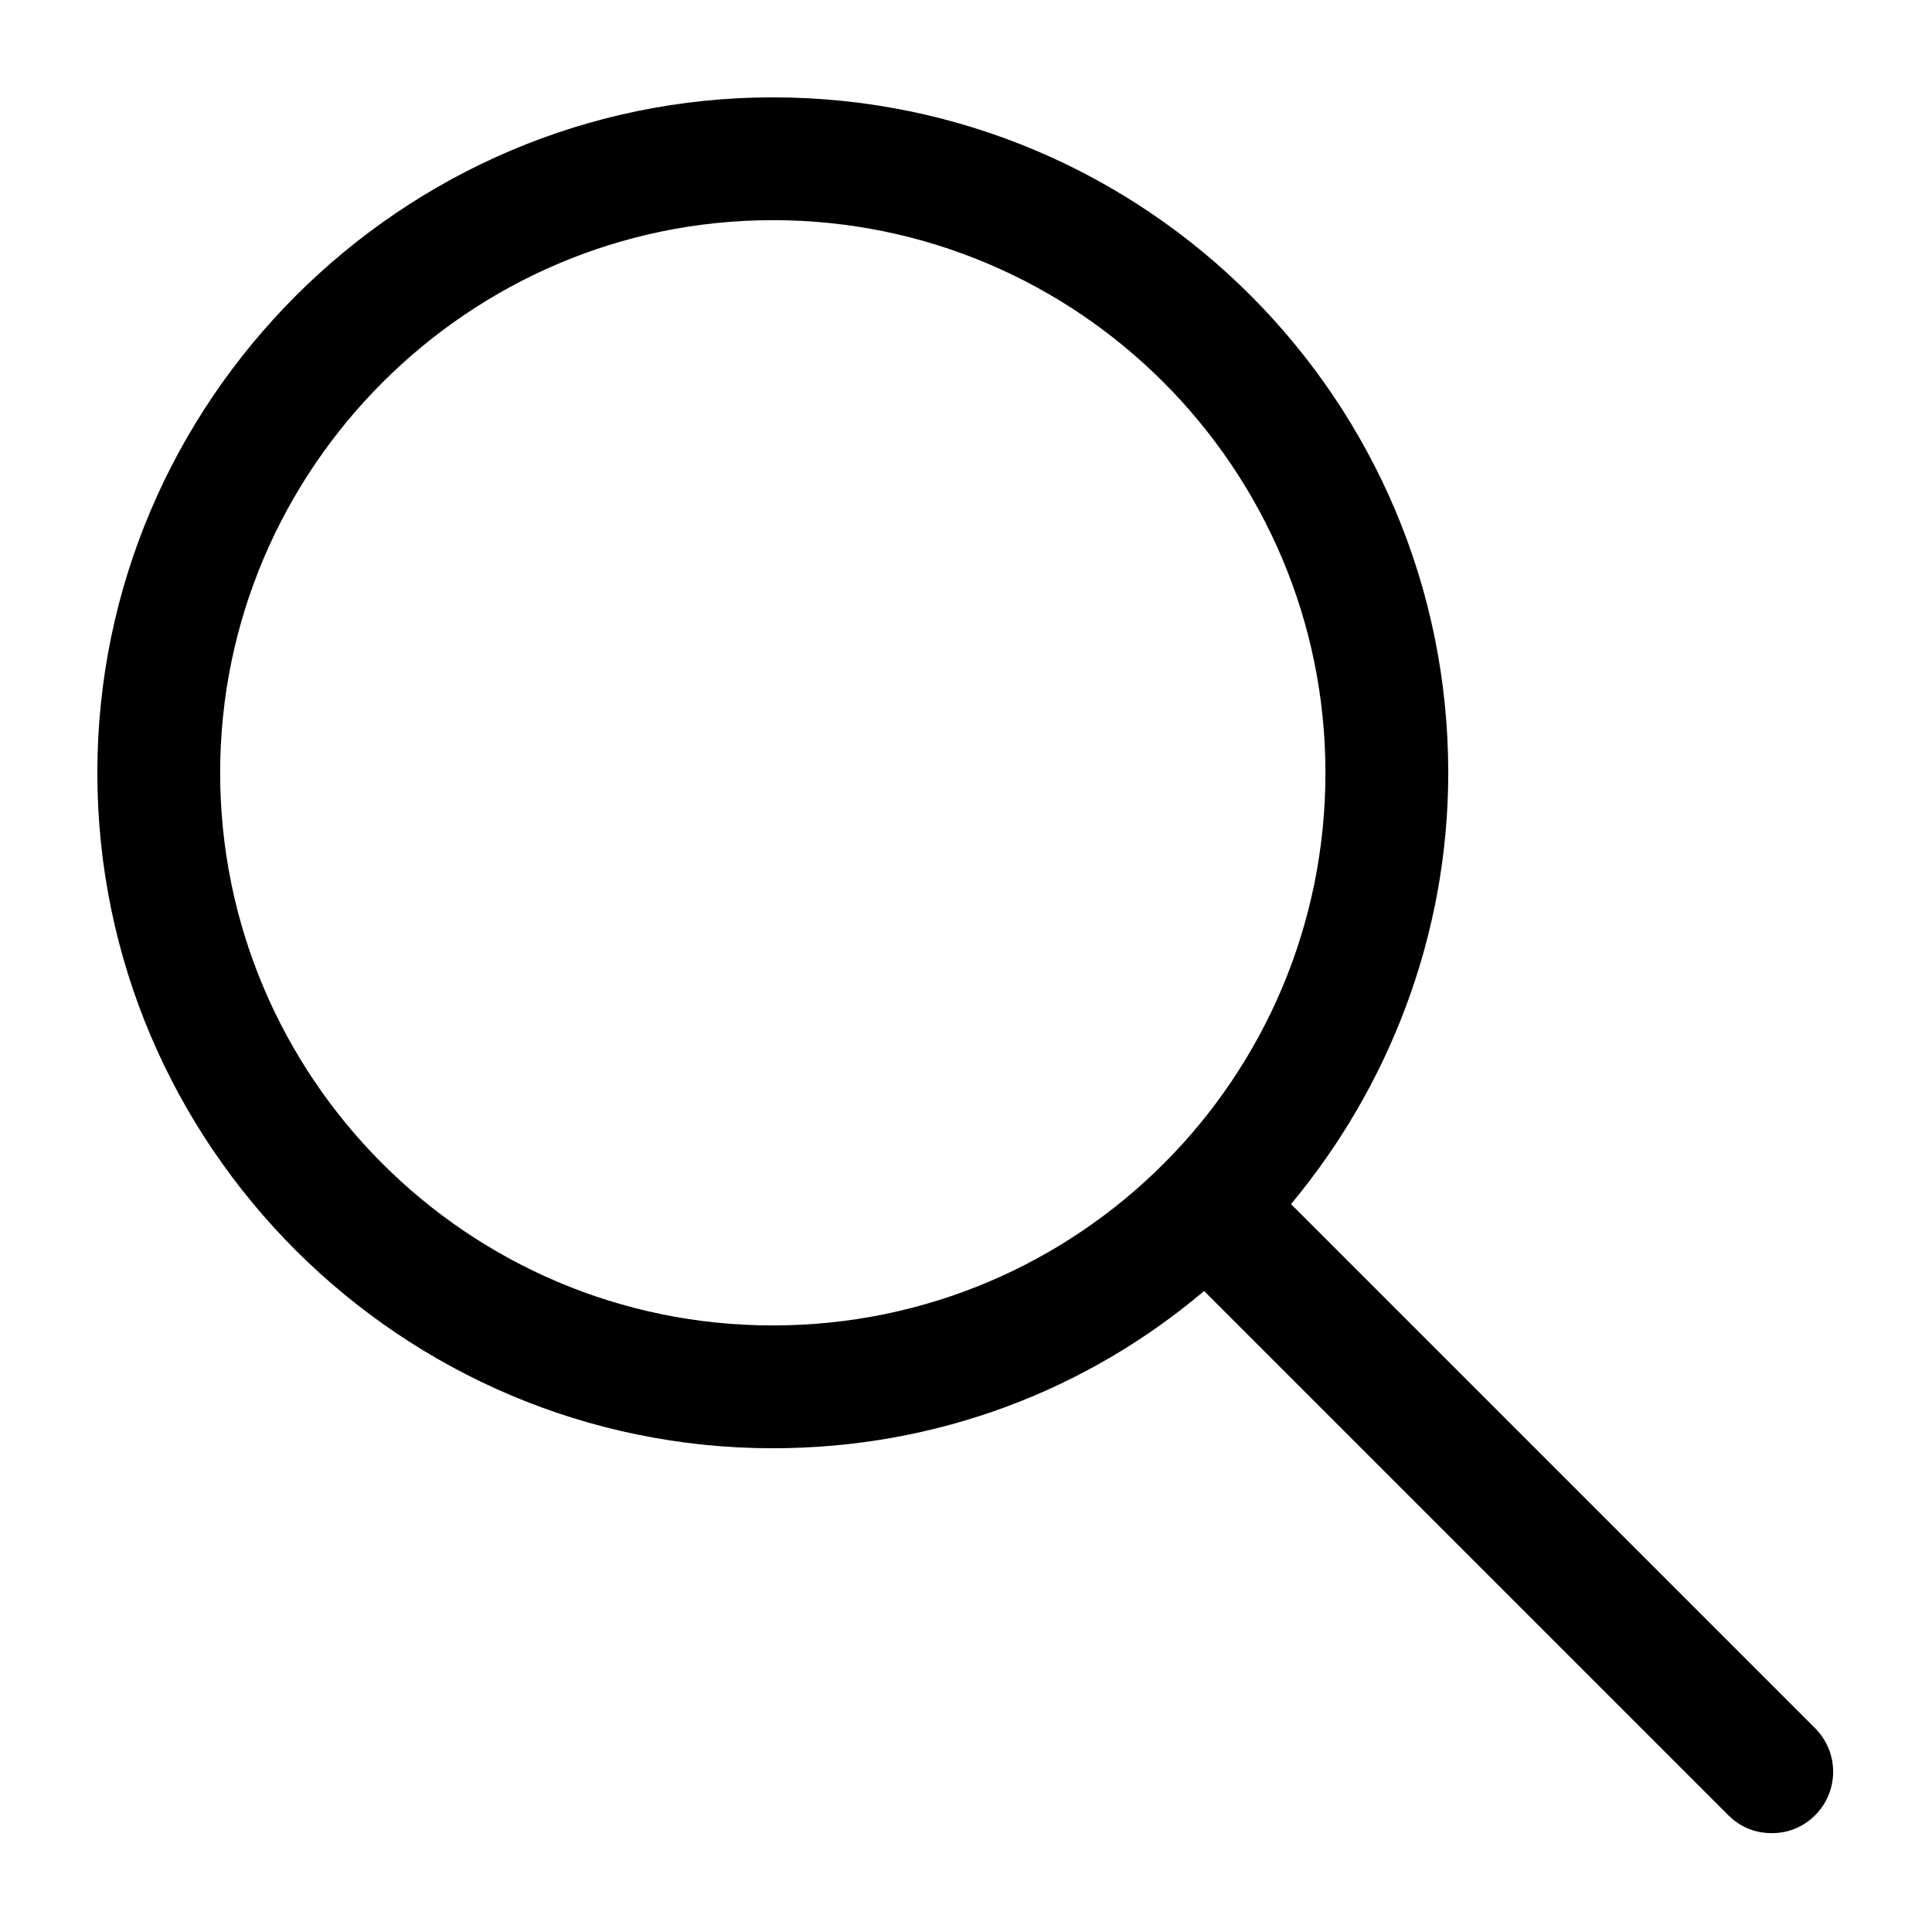
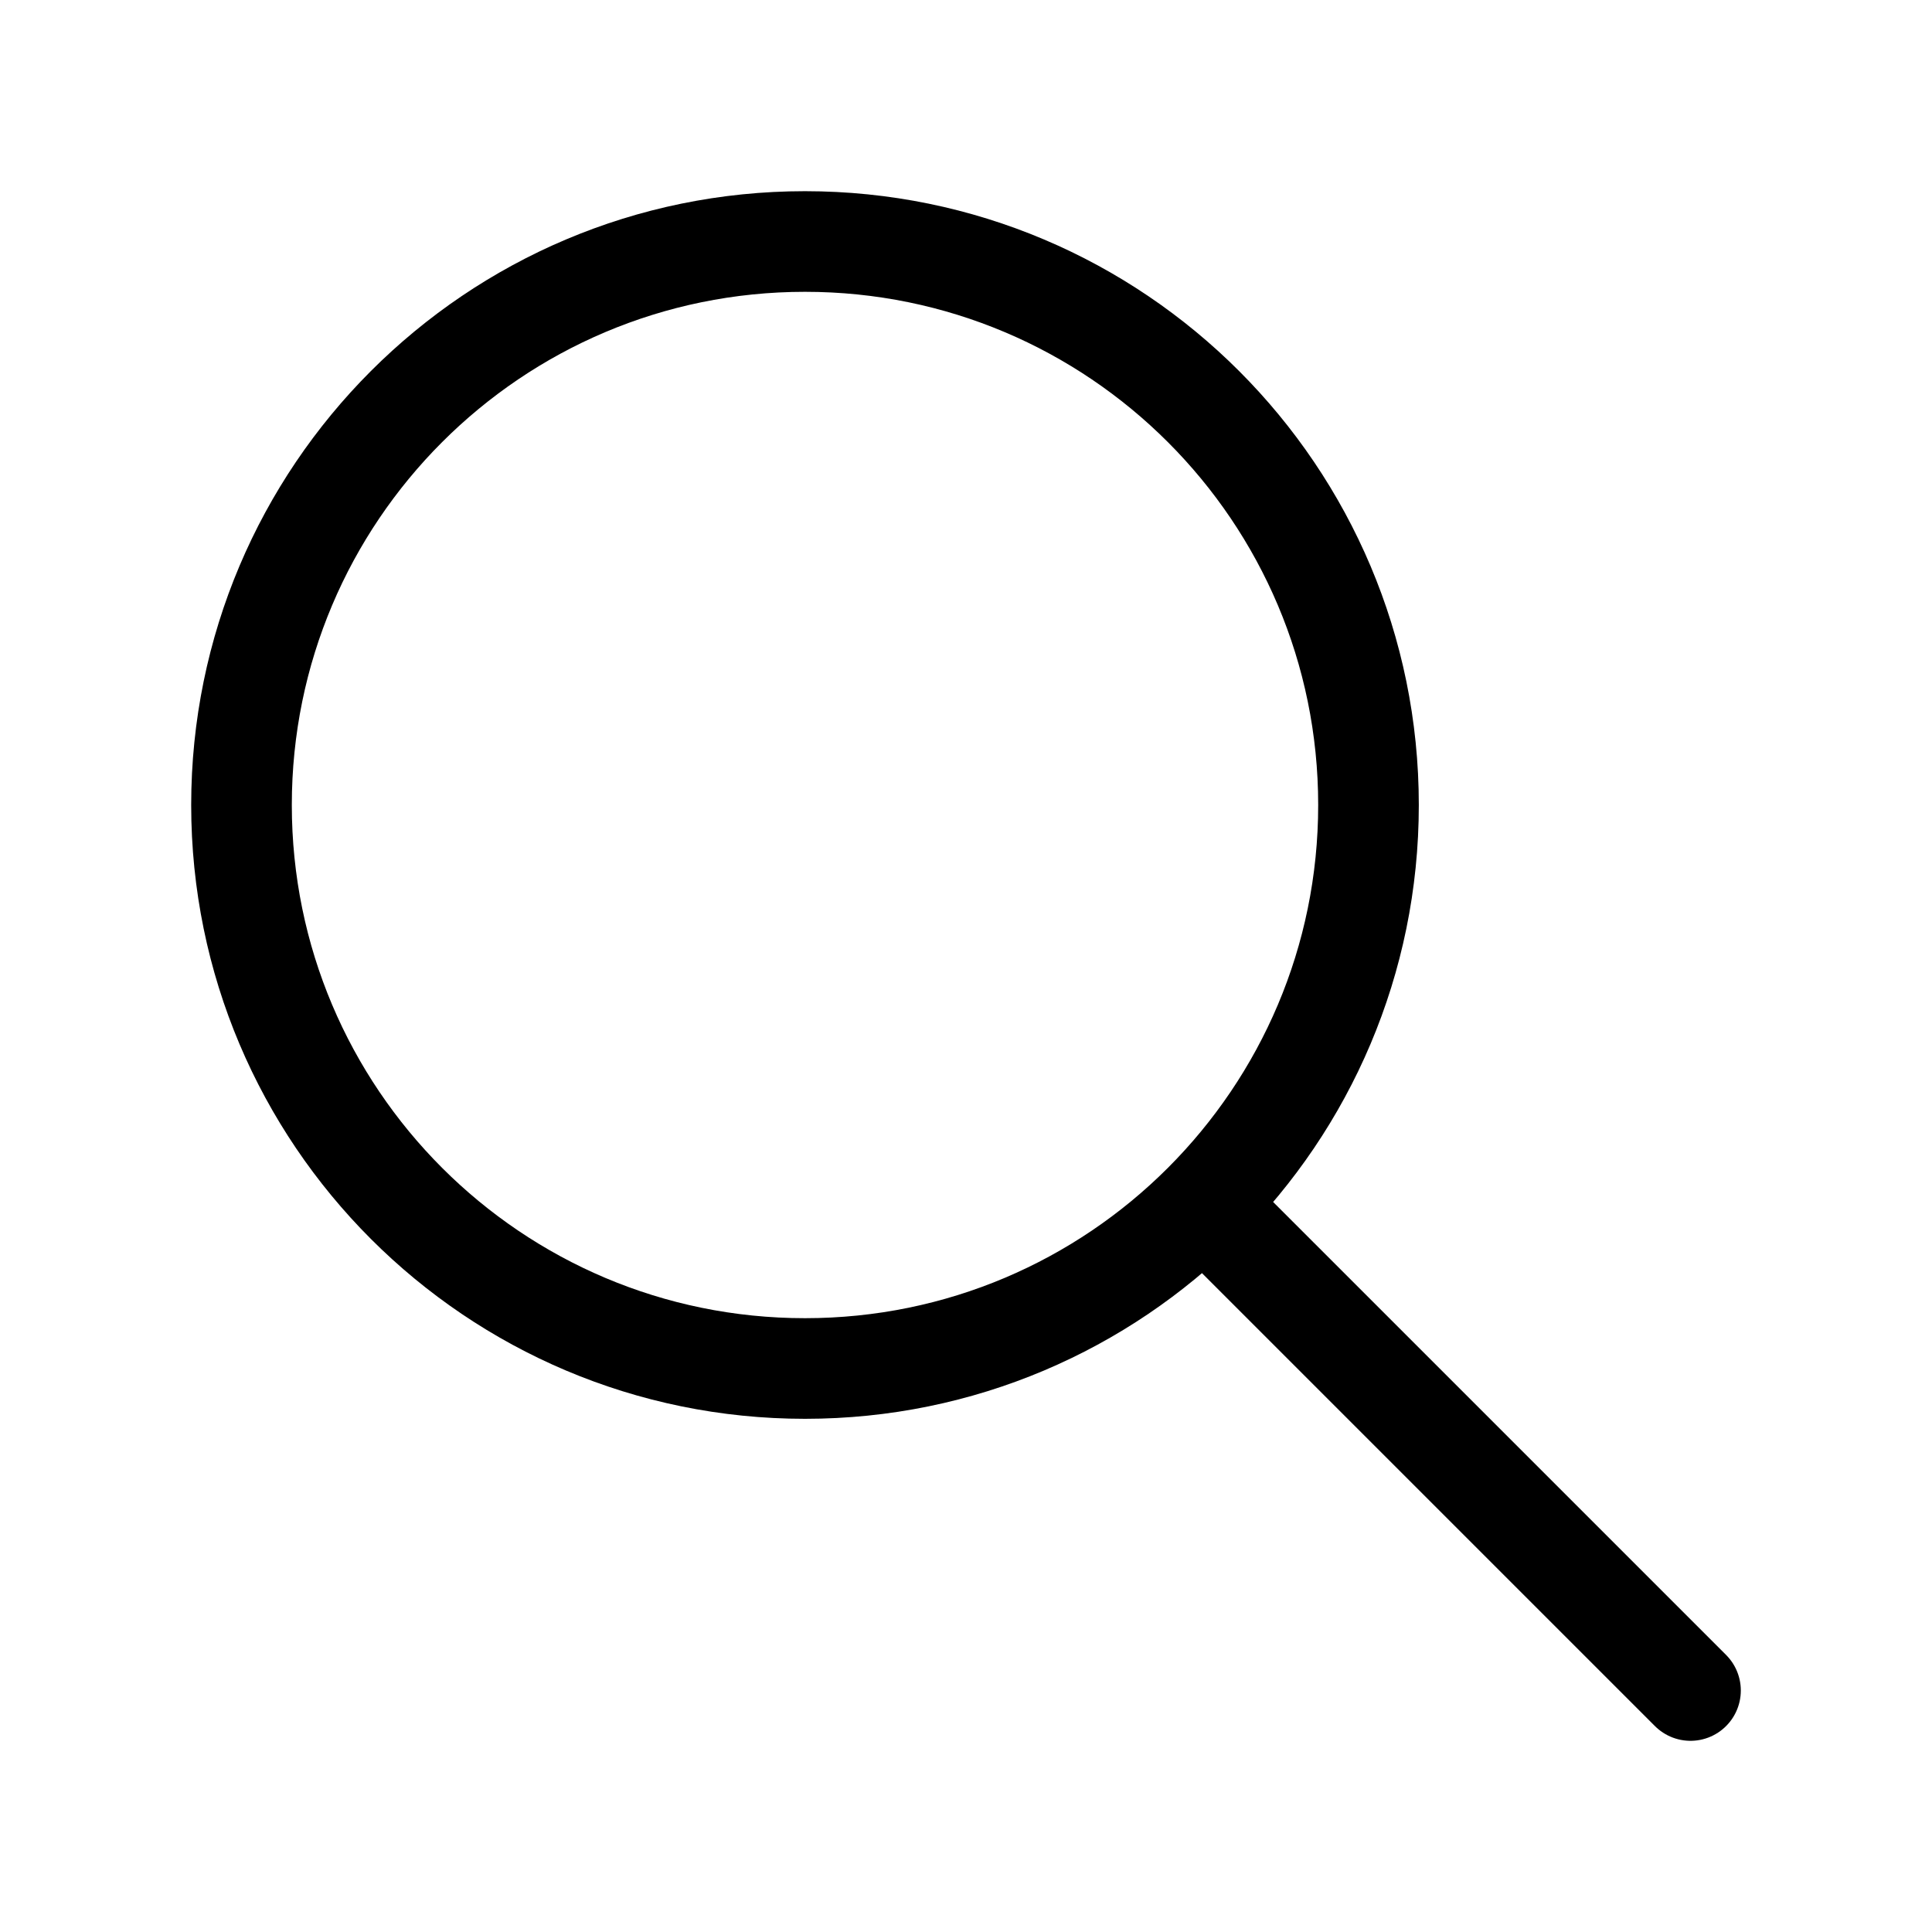
- <svg xmlns="http://www.w3.org/2000/svg" version="1.1" viewBox="0 0 129 129" enable-background="new 0 0 129 129">
-   <g>
-     <path d="M51.6,96.7c11,0,21-3.9,28.8-10.5l35,35c0.8,0.8,1.8,1.2,2.9,1.2s2.1-0.4,2.9-1.2c1.6-1.6,1.6-4.2,0-5.8l-35-35   c6.5-7.8,10.5-17.9,10.5-28.8c0-24.9-20.2-45.1-45.1-45.1C26.8,6.5,6.5,26.8,6.5,51.6C6.5,76.5,26.8,96.7,51.6,96.7z M51.6,14.7   c20.4,0,36.9,16.6,36.9,36.9C88.5,72,72,88.5,51.6,88.5c-20.4,0-36.9-16.6-36.9-36.9C14.7,31.3,31.3,14.7,51.6,14.7z" />
-   </g>
+ <svg xmlns="http://www.w3.org/2000/svg" class="icon icon-tabler icon-tabler-search" width="32" height="32" viewBox="0 0 24 24" stroke-width="1.25" stroke="currentColor" fill="none" stroke-linecap="round" stroke-linejoin="round">
+   <path stroke="none" d="M0 0h24v24H0z" fill="none" />
+   <circle cx="10" cy="10" r="7" />
+   <line x1="21" y1="21" x2="15" y2="15" />
</svg>
